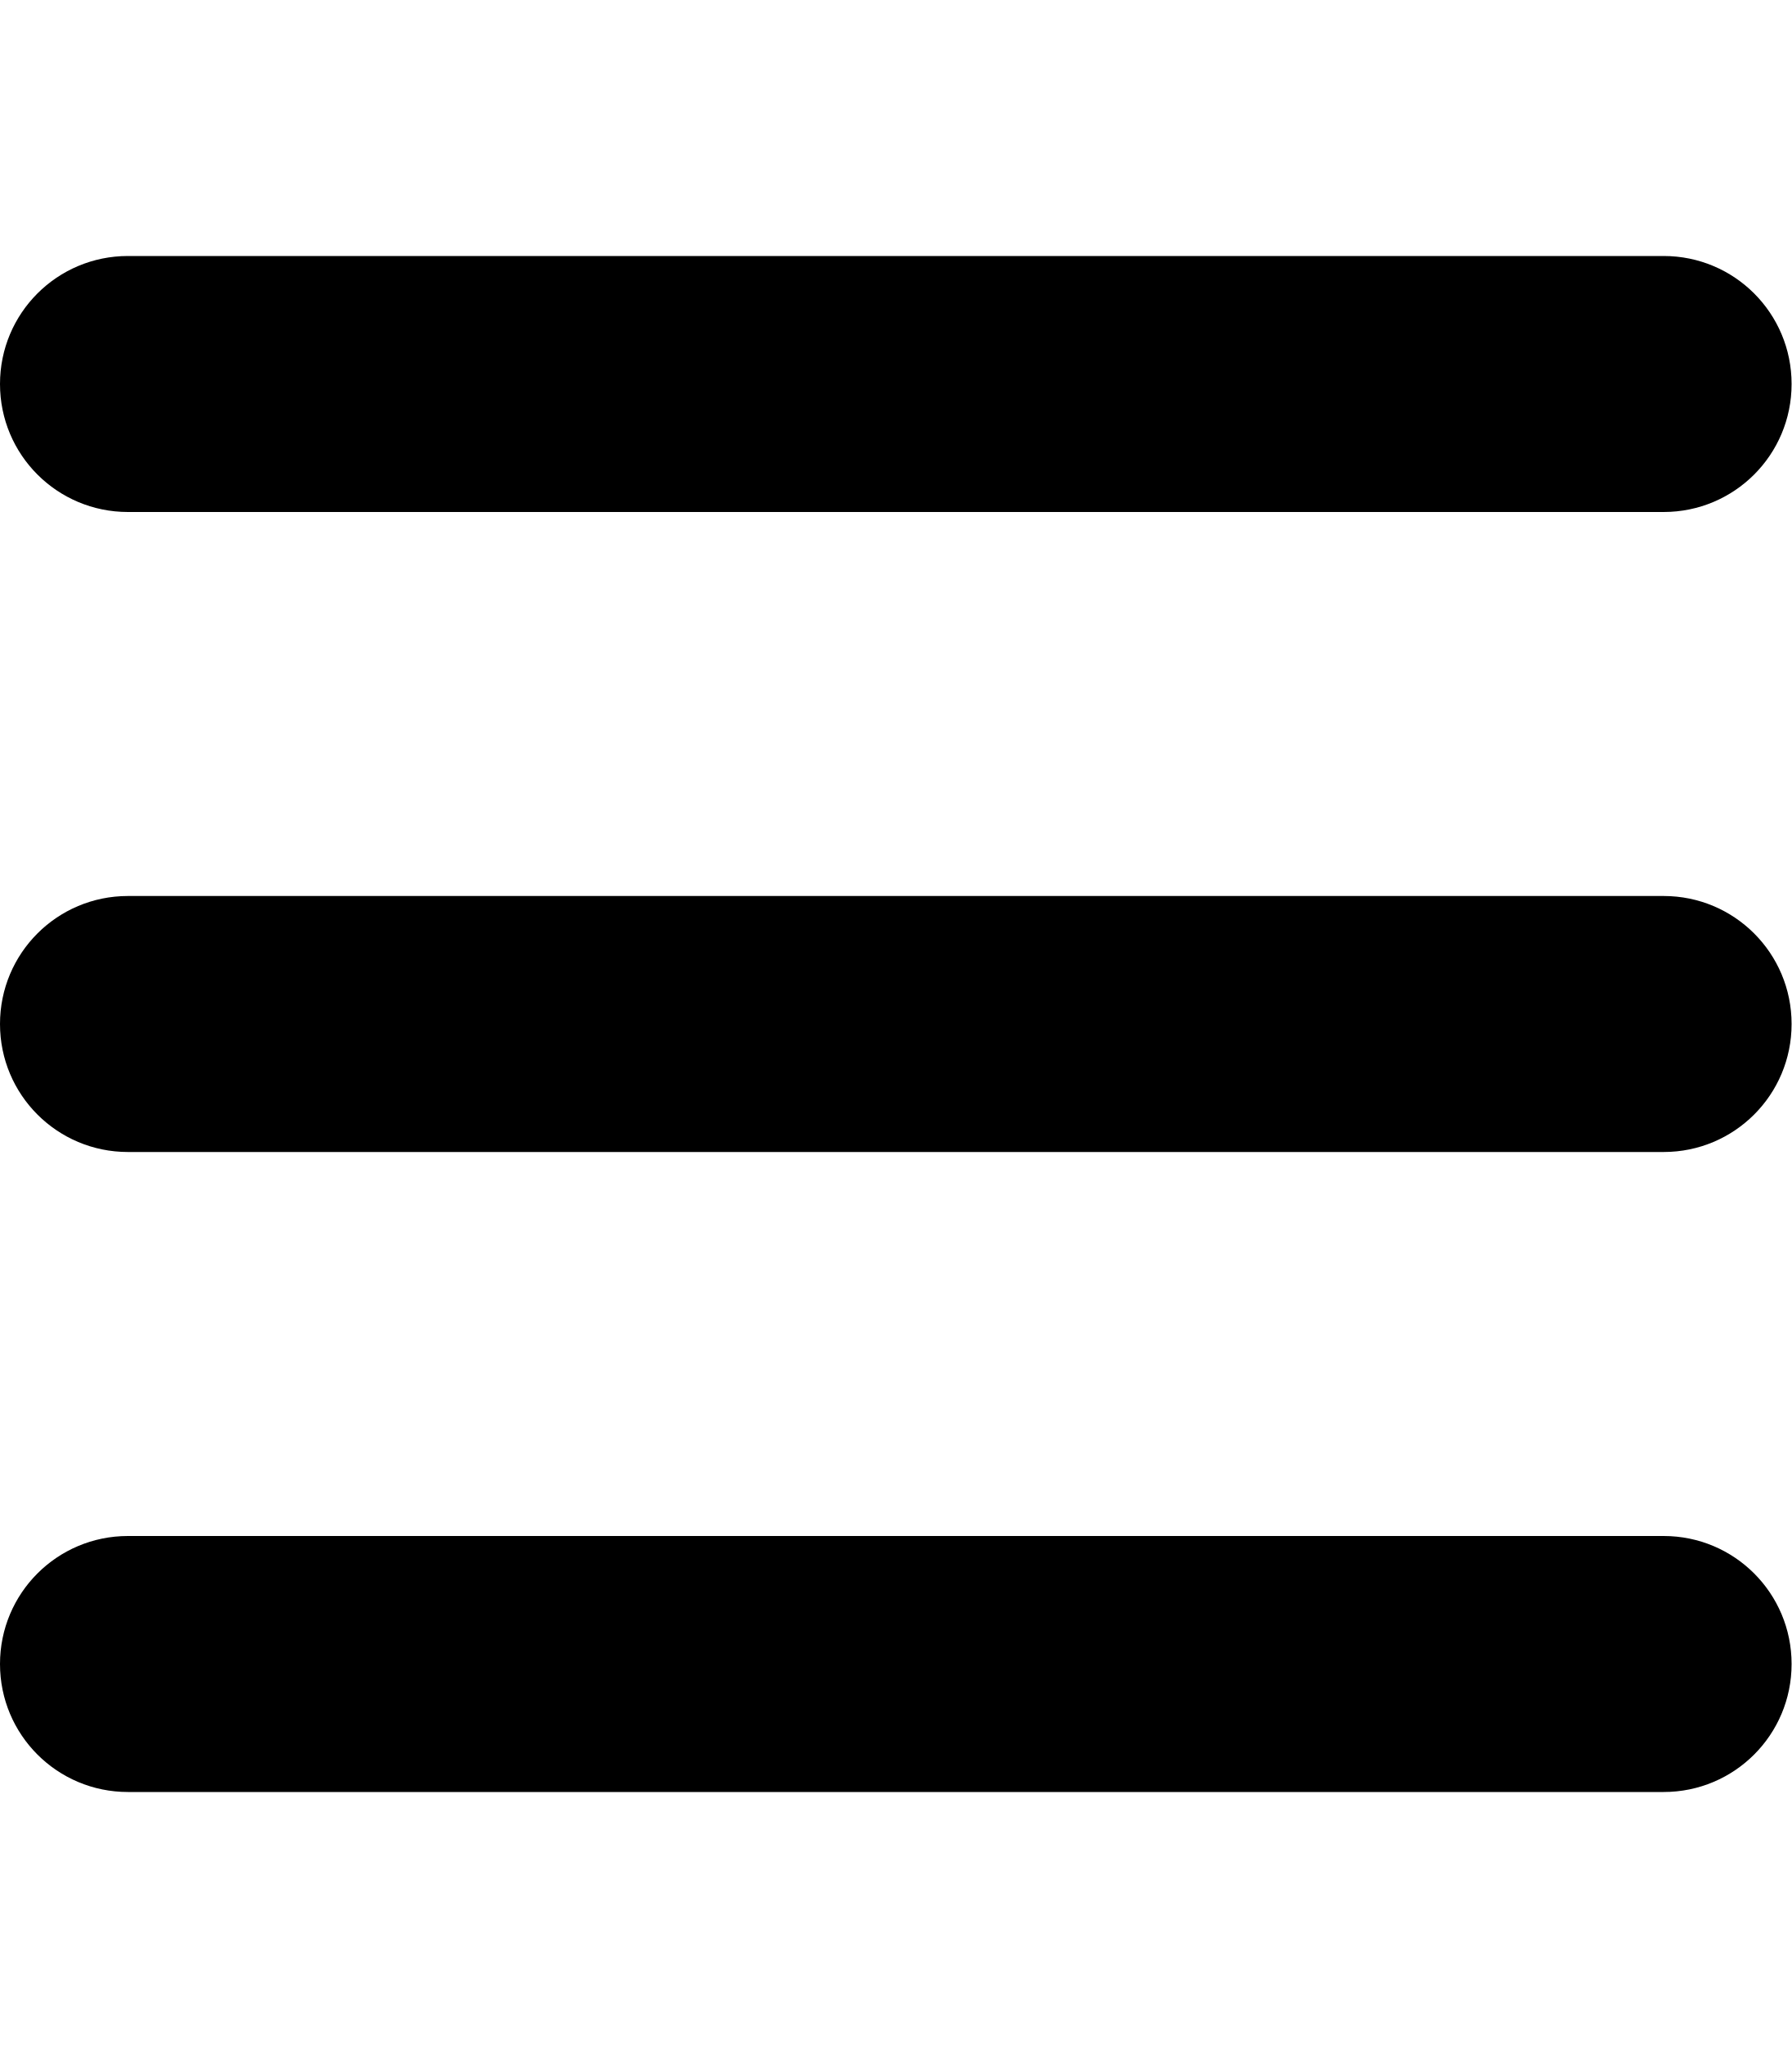
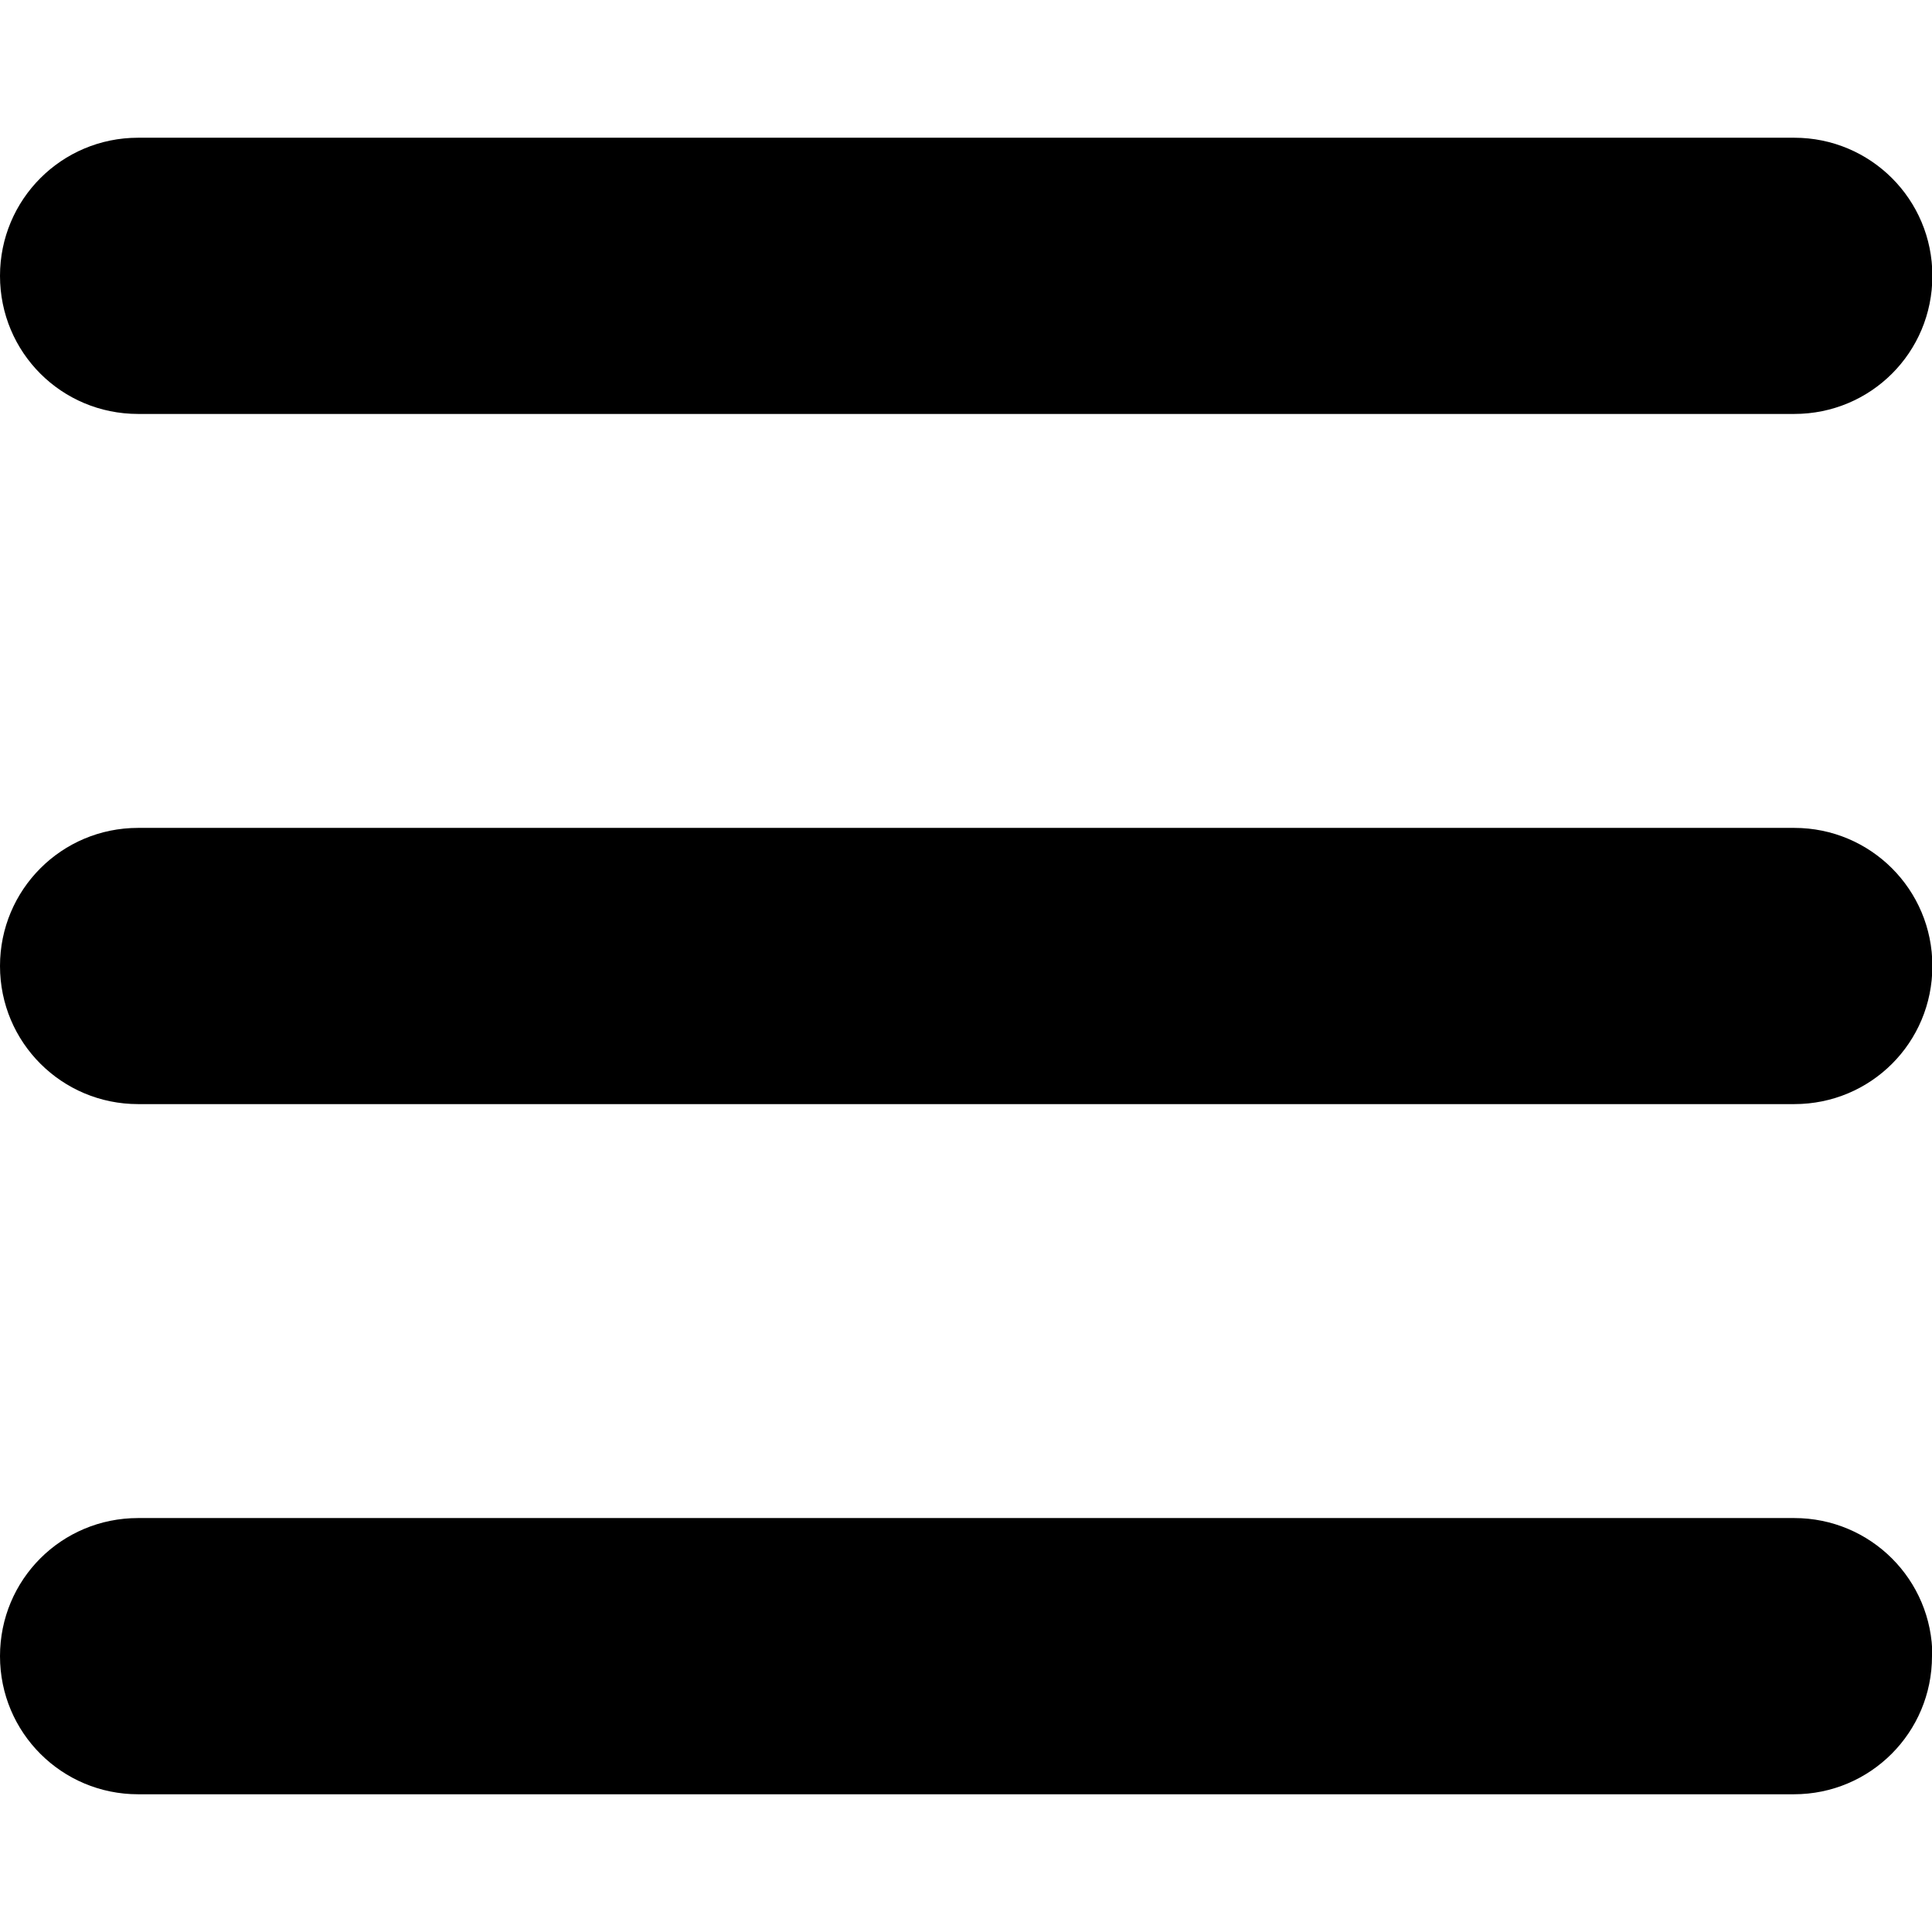
- <svg xmlns="http://www.w3.org/2000/svg" viewBox="0 0 448 512">
-   <path d="M0 96C0 78.3 14.3 64 32 64H416c17.7 0 32 14.3 32 32s-14.3 32-32 32H32C14.3 128 0 113.7 0 96zM0 256c0-17.7 14.3-32 32-32H416c17.7 0 32 14.3 32 32s-14.3 32-32 32H32c-17.7 0-32-14.3-32-32zM448 416c0 17.7-14.3 32-32 32H32c-17.7 0-32-14.3-32-32s14.3-32 32-32H416c17.7 0 32 14.3 32 32z" />
+ <svg xmlns="http://www.w3.org/2000/svg" id="Layer_1" data-name="Layer 1" version="1.1" viewBox="0 0 512 512">
+   <defs>
+     <style>
+       .cls-1 {
+         fill: #000;
+         stroke-width: 0px;
+       }
+     </style>
+   </defs>
+   <path class="cls-1" d="M0,73.1c0-20.2,16.3-36.6,36.6-36.6h438.9c20.2,0,36.6,16.3,36.6,36.6s-16.3,36.6-36.6,36.6H36.6C16.3,109.7,0,93.4,0,73.1ZM0,256c0-20.2,16.3-36.6,36.6-36.6h438.9c20.2,0,36.6,16.3,36.6,36.6s-16.3,36.6-36.6,36.6H36.6c-20.2,0-36.6-16.3-36.6-36.6ZM512,438.9c0,20.2-16.3,36.6-36.6,36.6H36.6c-20.2,0-36.6-16.3-36.6-36.6s16.3-36.6,36.6-36.6h438.9c20.2,0,36.6,16.3,36.6,36.6Z" />
</svg>
